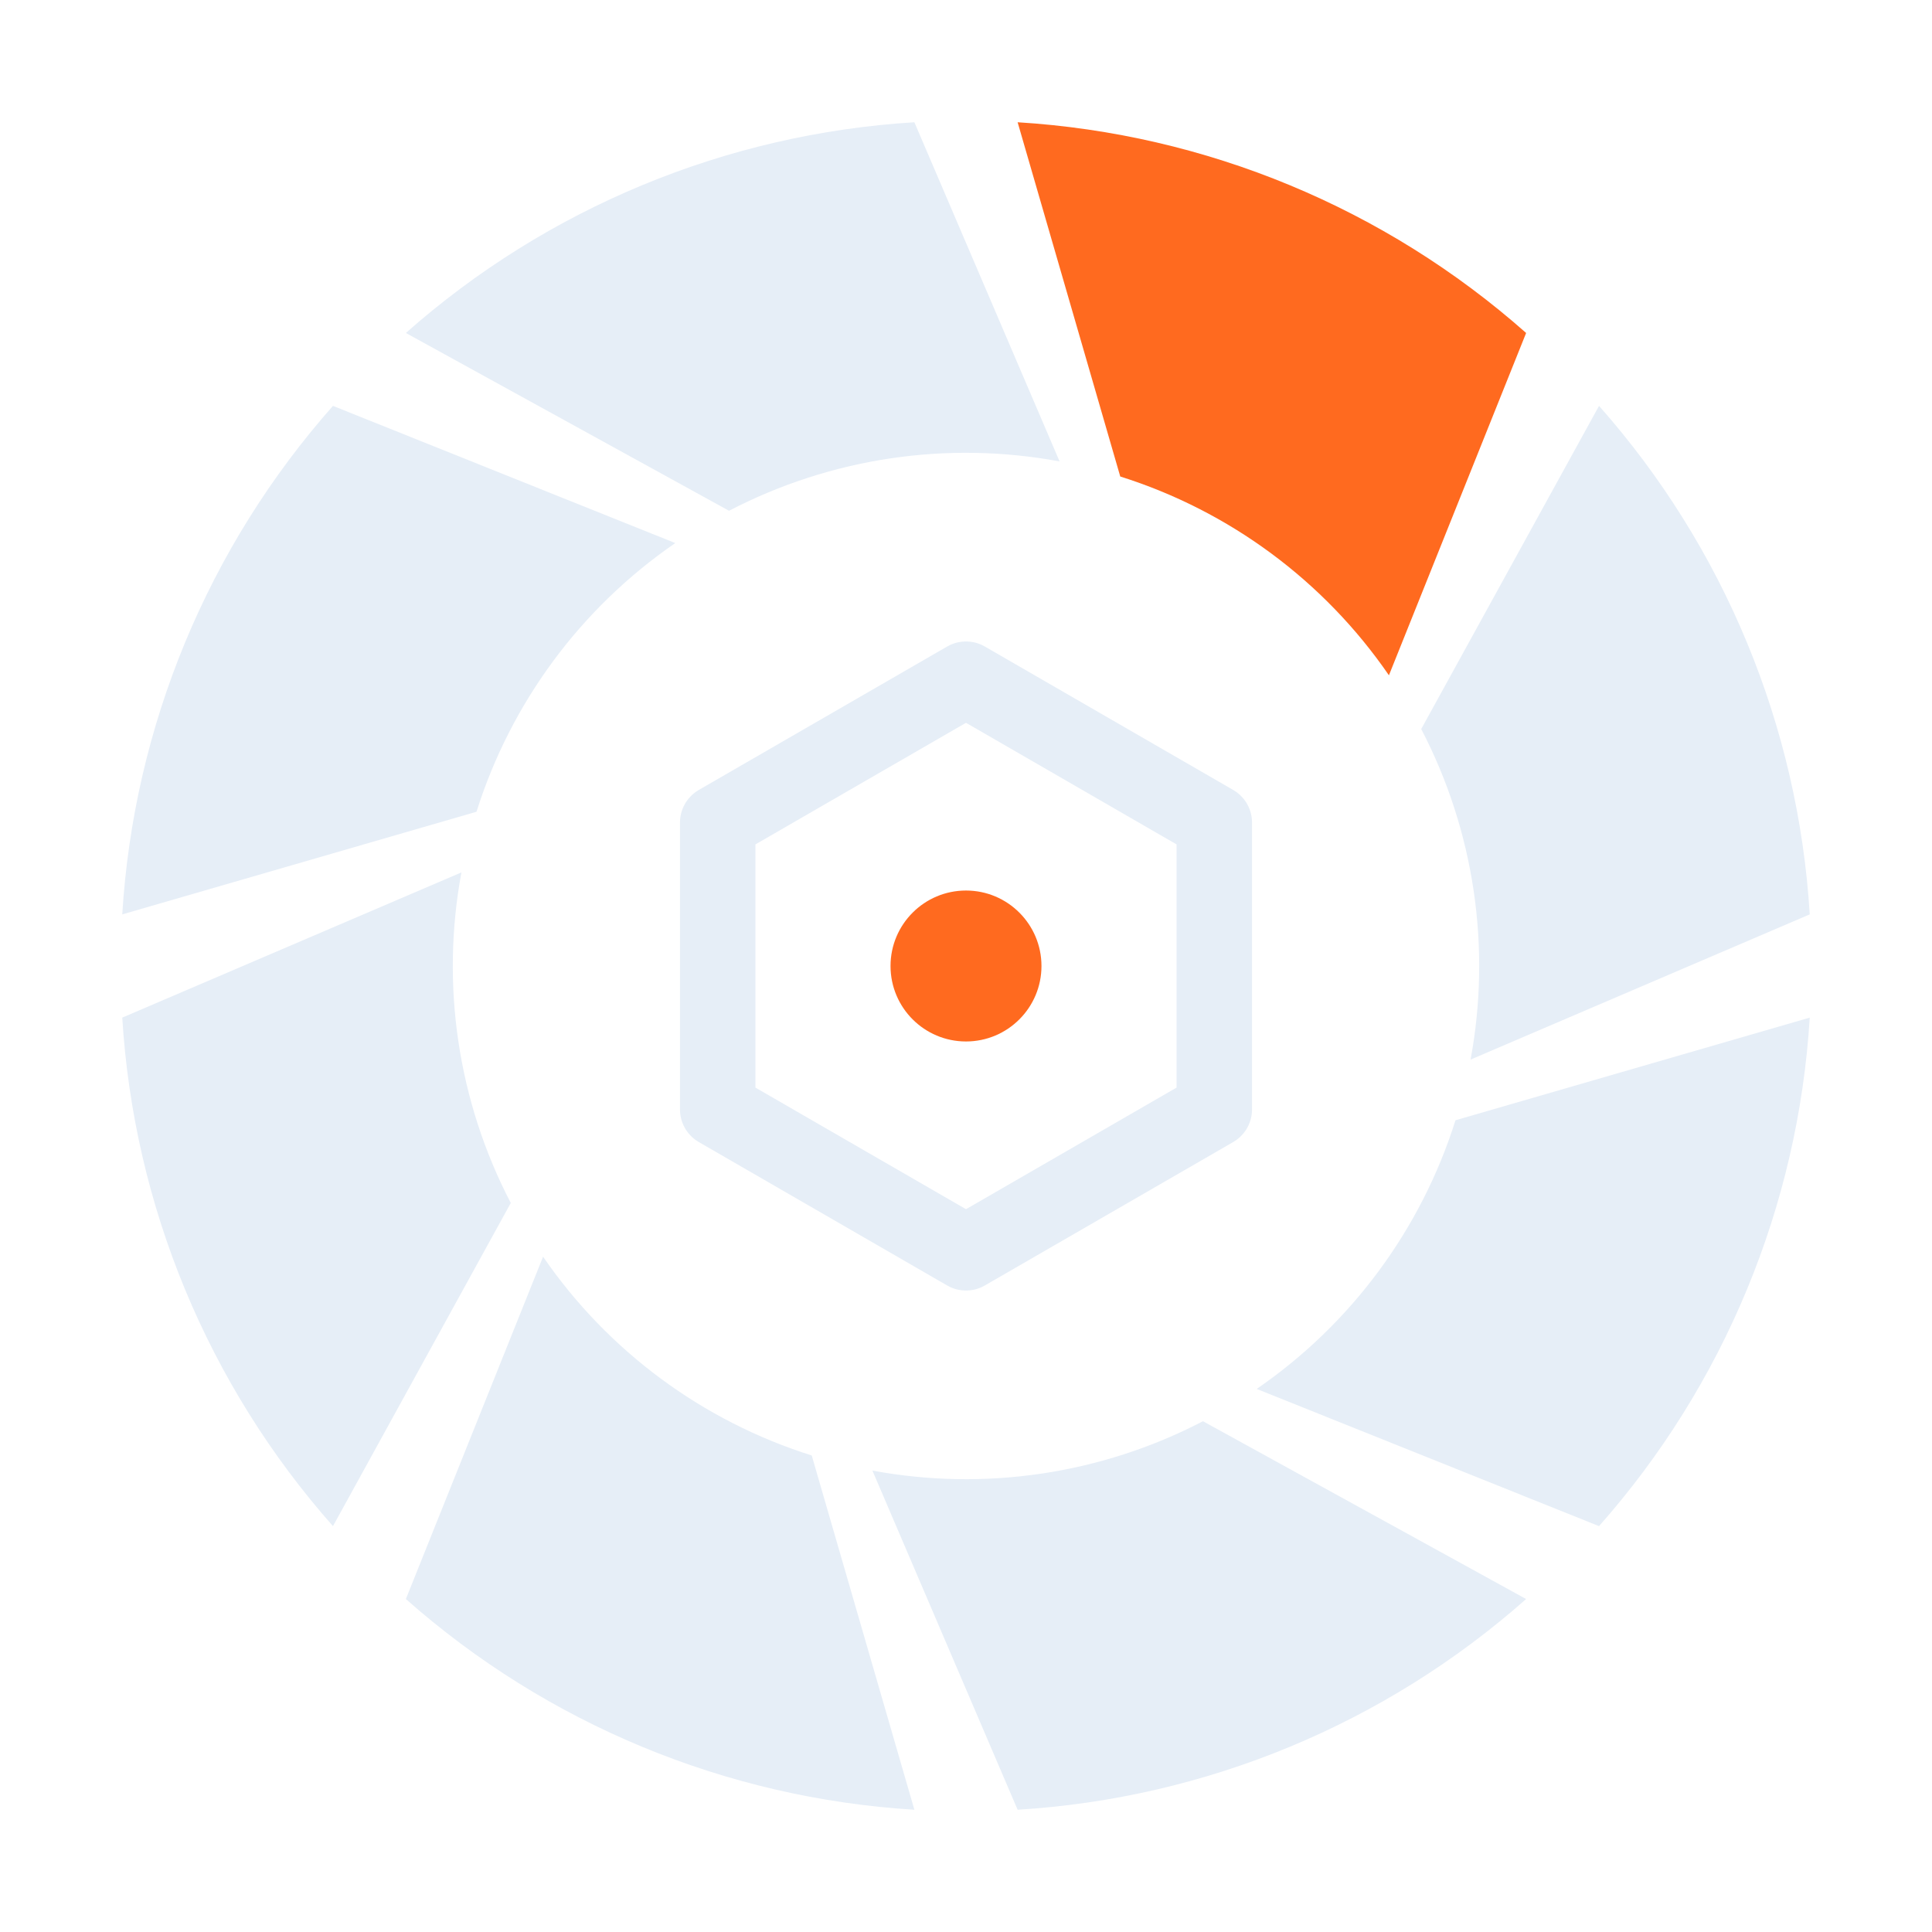
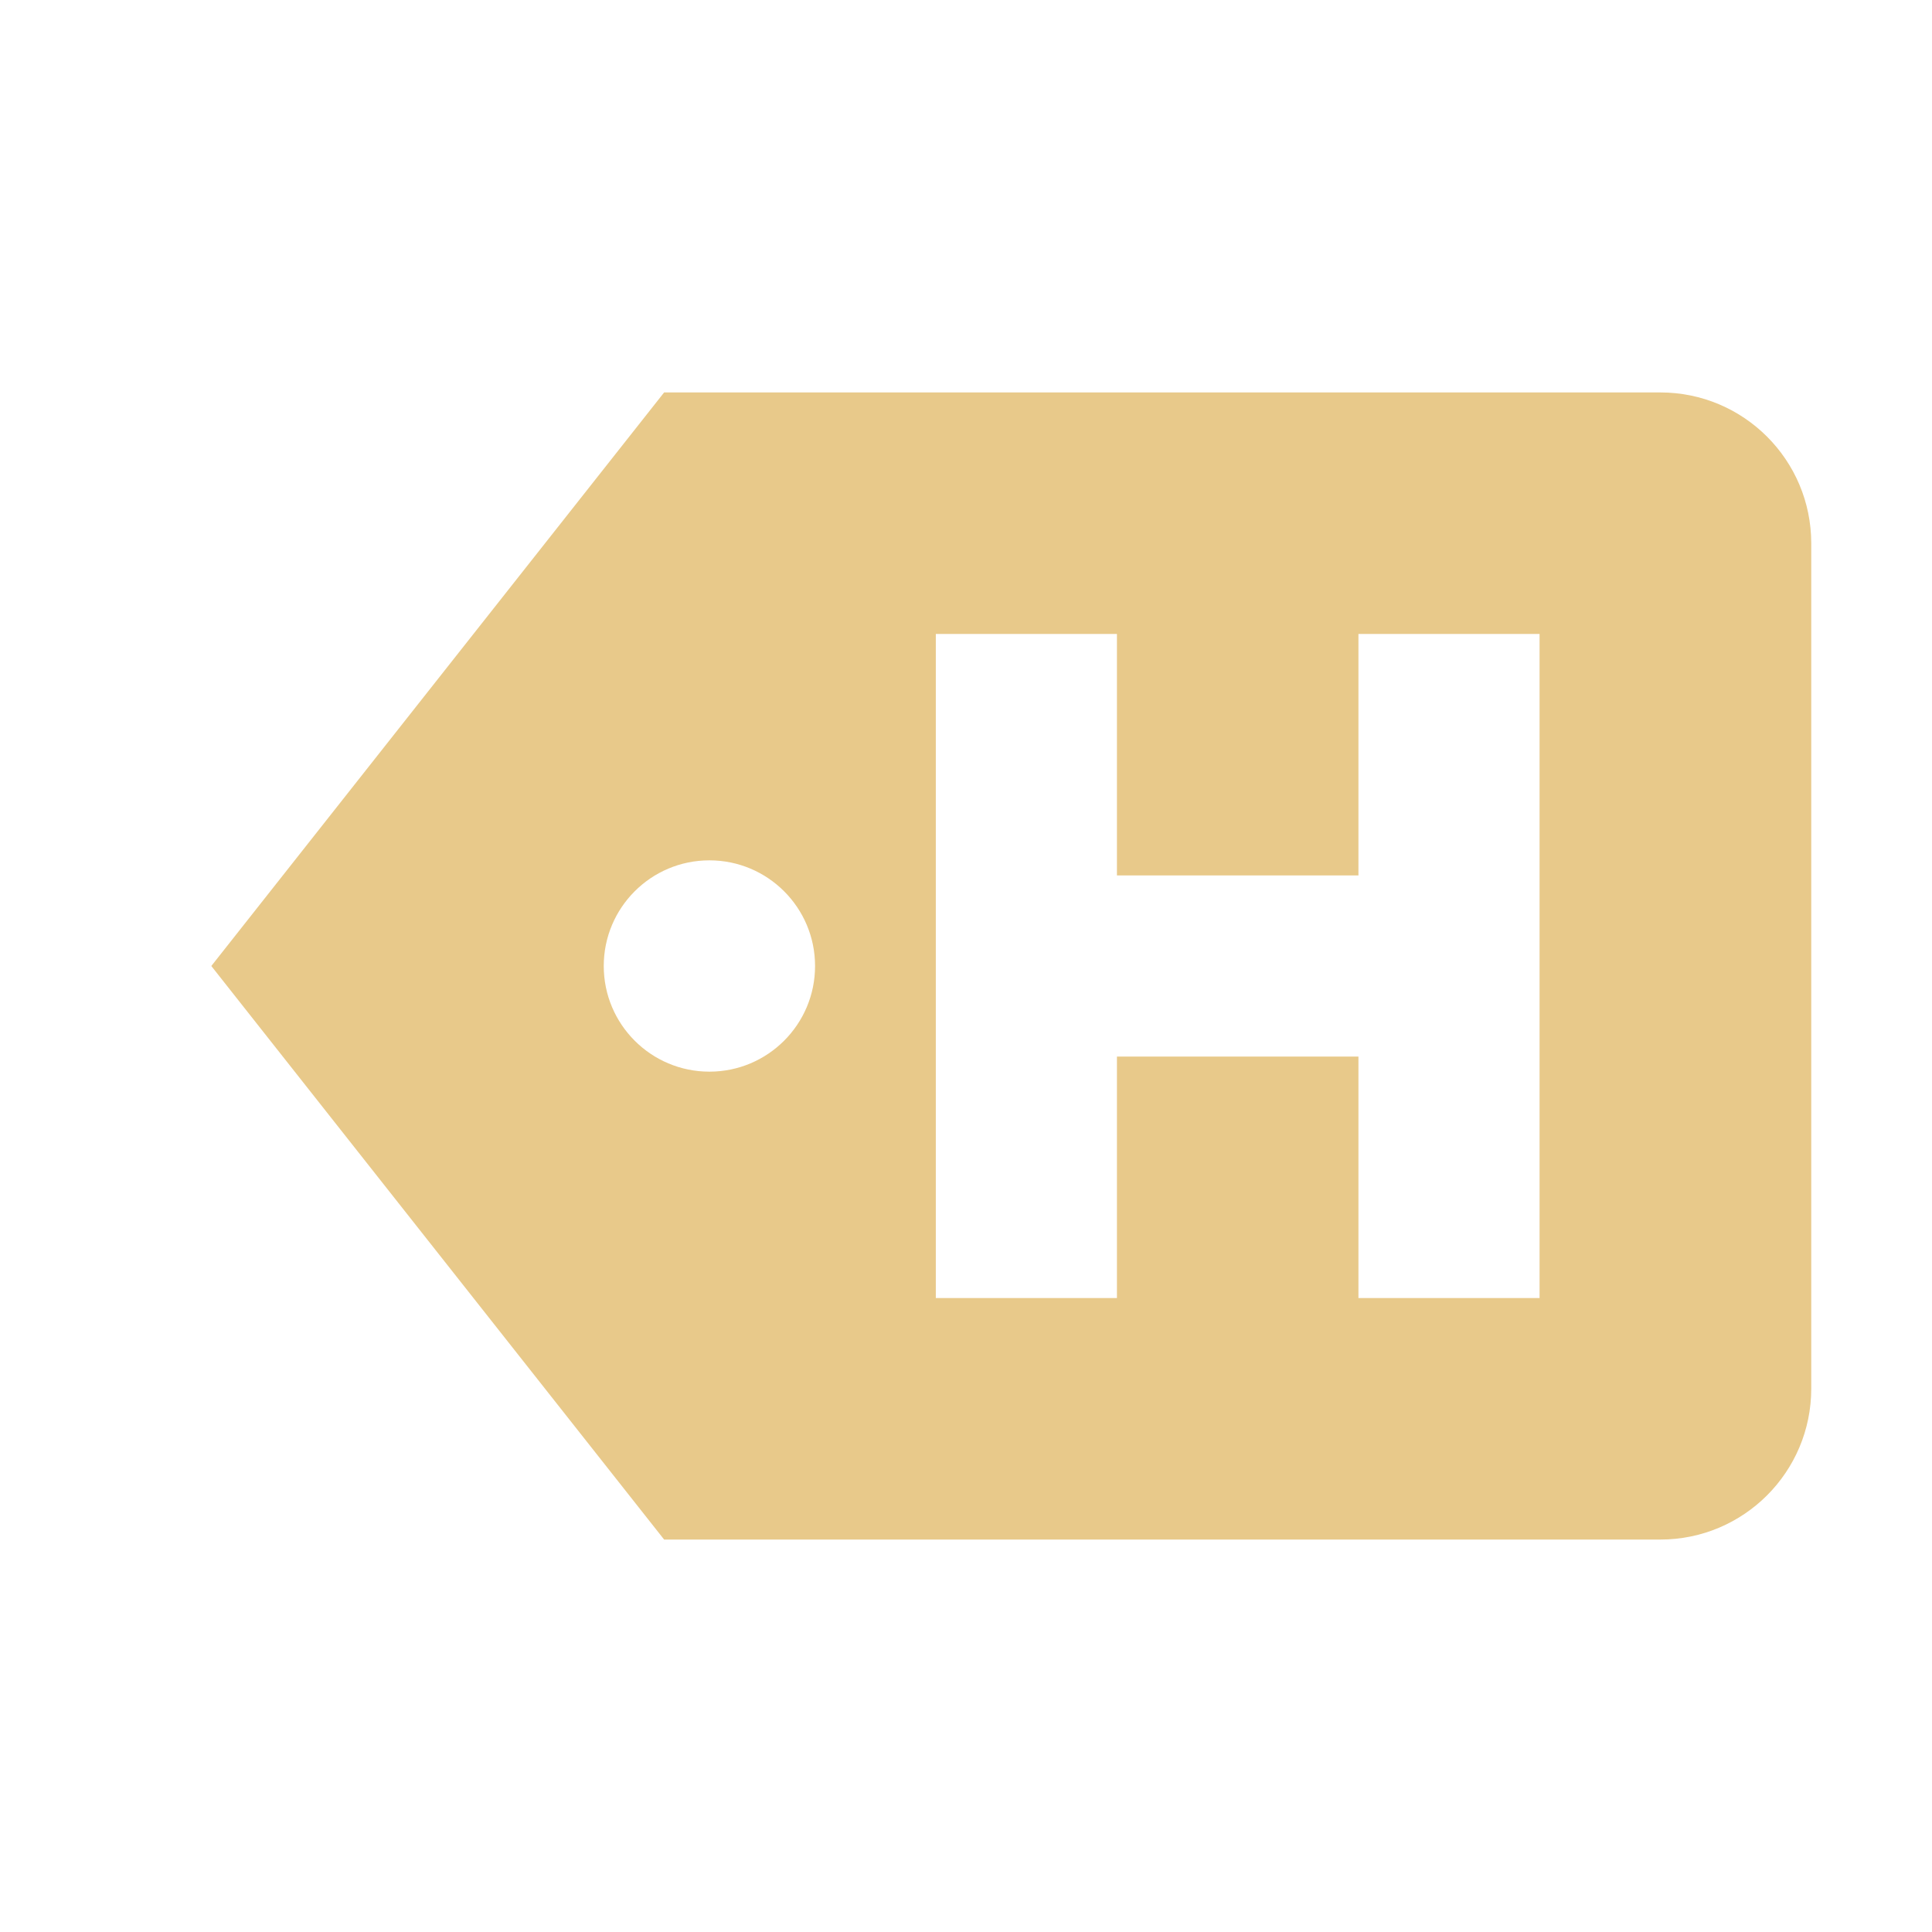
- <svg xmlns="http://www.w3.org/2000/svg" viewBox="0 0 128 128" width="128" height="128" role="img" aria-label="HOCK">
-   <path d="M119.90 67.42 A56 56 0 0 1 105.94 101.11 L83.26 92.02 A34 34 0 0 0 96.43 74.22 Z" fill="#E6EEF7" />
-   <path d="M101.11 105.94 A56 56 0 0 1 67.42 119.90 L57.80 97.43 A34 34 0 0 0 79.70 94.16 Z" fill="#E6EEF7" />
-   <path d="M60.58 119.90 A56 56 0 0 1 26.89 105.94 L35.98 83.26 A34 34 0 0 0 53.78 96.43 Z" fill="#E6EEF7" />
-   <path d="M22.06 101.11 A56 56 0 0 1 8.10 67.42 L30.57 57.80 A34 34 0 0 0 33.84 79.70 Z" fill="#E6EEF7" />
-   <path d="M8.10 60.58 A56 56 0 0 1 22.06 26.89 L44.74 35.98 A34 34 0 0 0 31.57 53.78 Z" fill="#E6EEF7" />
-   <path d="M26.89 22.06 A56 56 0 0 1 60.58 8.10 L70.20 30.57 A34 34 0 0 0 48.30 33.84 Z" fill="#E6EEF7" />
-   <path d="M67.42 8.10 A56 56 0 0 1 101.11 22.06 L92.02 44.74 A34 34 0 0 0 74.22 31.57 Z" fill="#FF6A1F" />
-   <path d="M105.94 26.89 A56 56 0 0 1 119.90 60.58 L97.43 70.20 A34 34 0 0 0 94.16 48.30 Z" fill="#E6EEF7" />
-   <path d="M80.45 54.50 L80.45 73.50 L64.00 83.00 L47.55 73.50 L47.55 54.50 L64.00 45.00 Z" fill="none" stroke="#E6EEF7" stroke-width="5" stroke-linejoin="round" />
-   <circle cx="64" cy="64" r="5" fill="#FF6A1F" />
+ <svg xmlns="http://www.w3.org/2000/svg" viewBox="0 0 128 128" width="128" height="128">
+   <path d="M14 64 L44 26 H110 a10 10 0 0 1 10 10 V92 a10 10 0 0 1 -10 10 H44 Z M40 64 a7 7 0 1 0 14 0 a7 7 0 1 0 -14 0 Z M62 42 H74 V58 H90 V42 H102 V86 H90 V70 H74 V86 H62 Z" fill="#E8C98A" fill-rule="evenodd" />
</svg>
